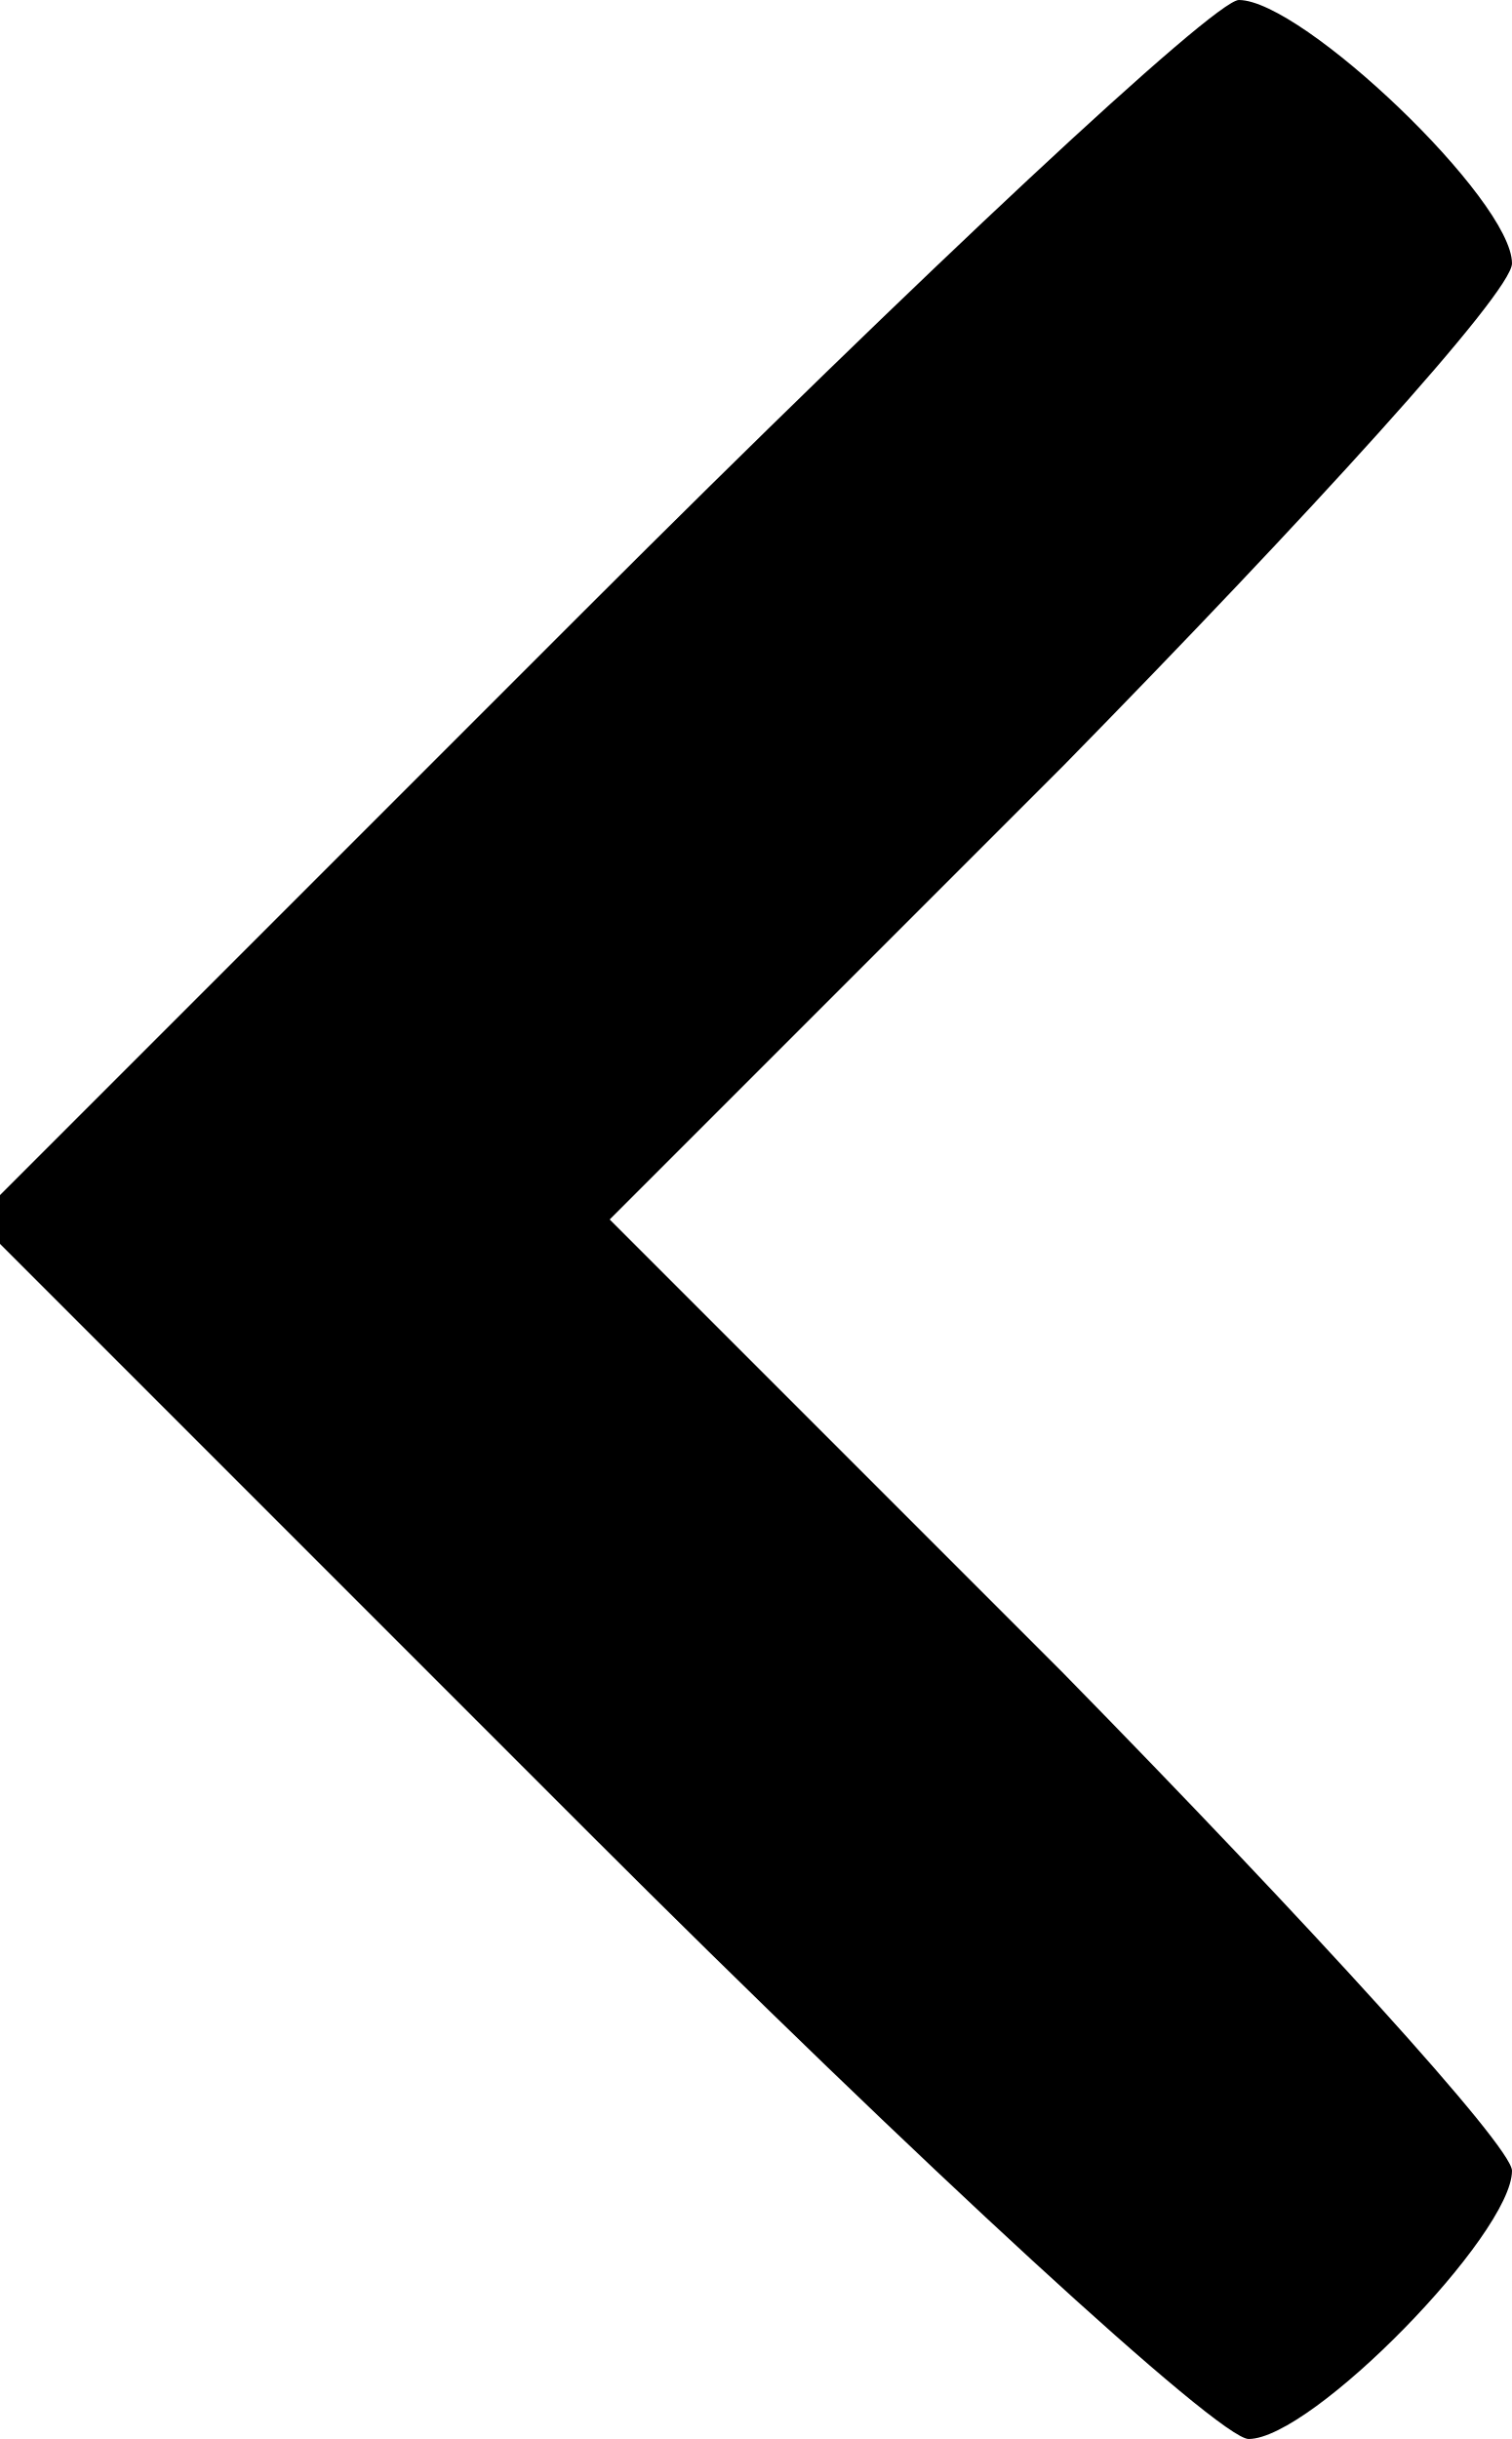
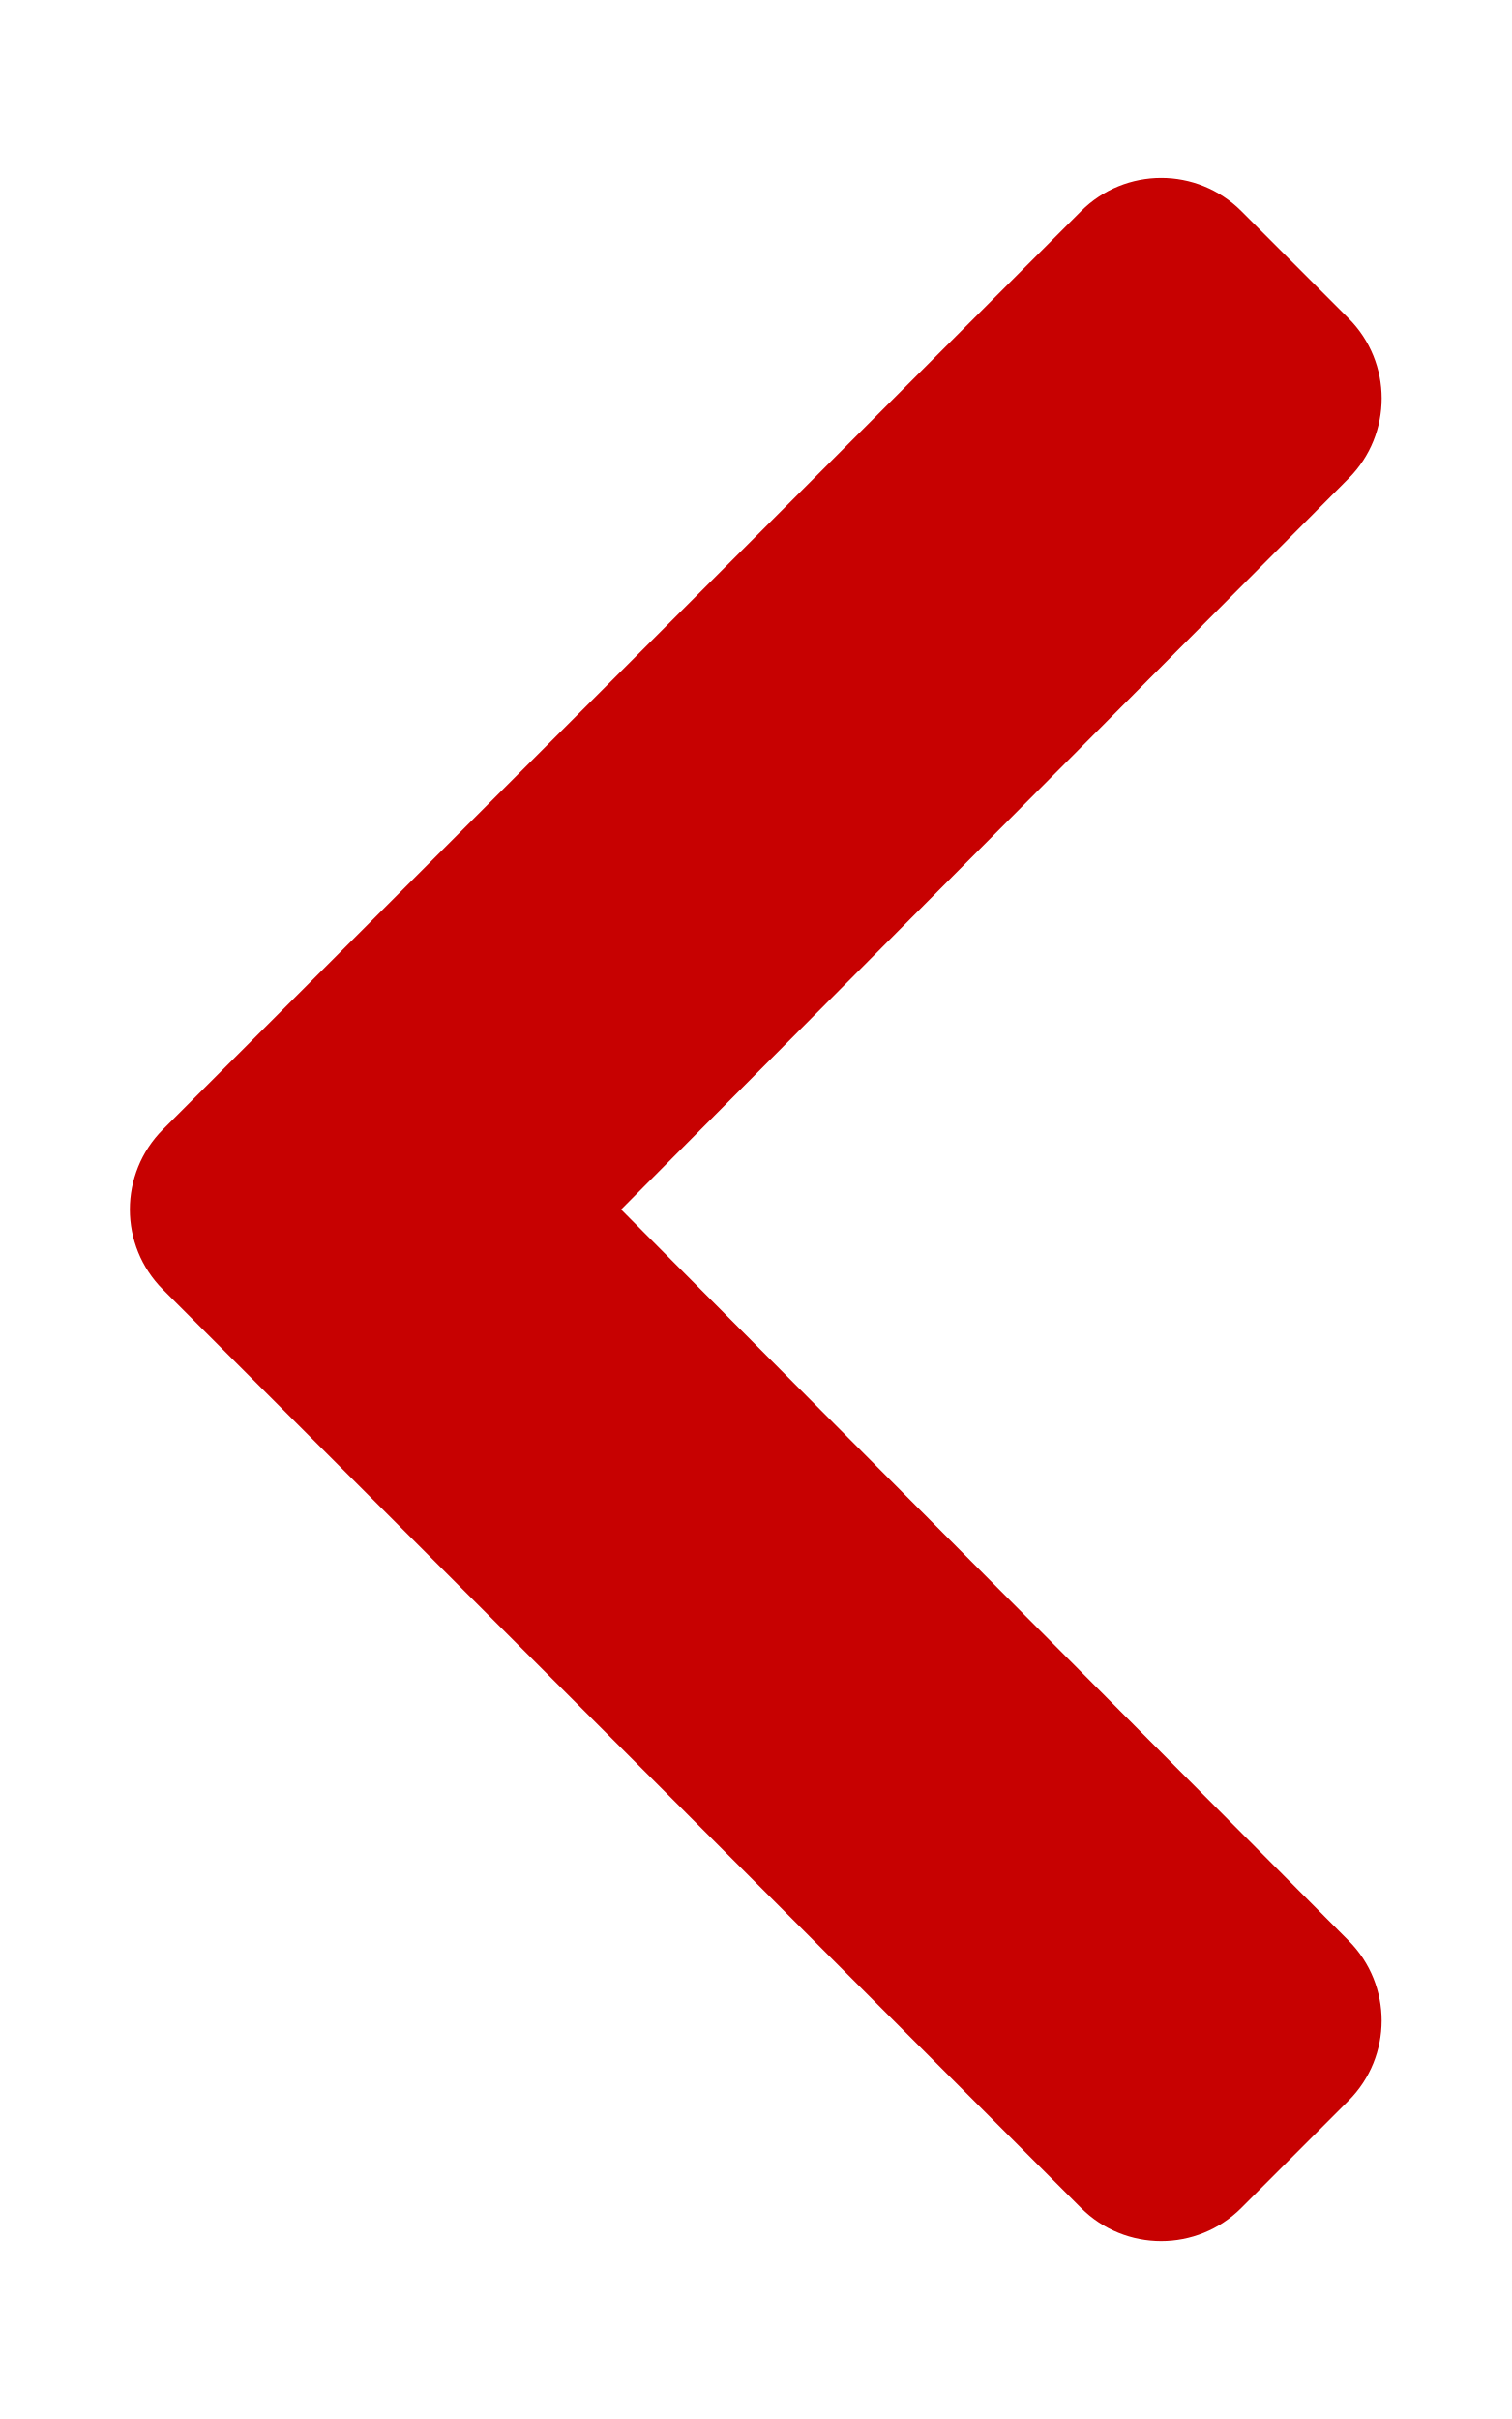
- <svg xmlns="http://www.w3.org/2000/svg" version="1.0" width="31pt" height="50pt" viewBox="0 0 31 50" preserveAspectRatio="xMidYMid meet">
-   <g transform="translate(0,50) scale(0.1,-0.1)" fill="#000000" stroke="none">
-     <path d="M120 375 l-125 -125 125 -125 c69 -69 130 -125 136 -125 13 0 54 42 54 55 0 5 -42 51 -92 102 l-93 93 93 93 c50 51 92 97 92 103 0 13 -43 54 -56 54 -5 0 -65 -56 -134 -125z" />
-   </g>
+ <svg xmlns="http://www.w3.org/2000/svg" aria-hidden="true" focusable="false" data-prefix="fas" data-icon="chevron-left" class="svg-inline--fa fa-chevron-left fa-w-10" role="img" viewBox="0 0 320 512">
+   <path fill="#c70101" d="M34.52 239.03L228.87 44.69c9.37-9.37 24.57-9.37 33.94 0l22.67 22.67c9.36 9.36 9.37 24.52.04 33.9L131.49 256l154.02 154.75c9.34 9.38 9.32 24.54-.04 33.9l-22.67 22.67c-9.37 9.37-24.57 9.37-33.94 0L34.52 272.97c-9.37-9.37-9.37-24.57 0-33.94z" />
</svg>
